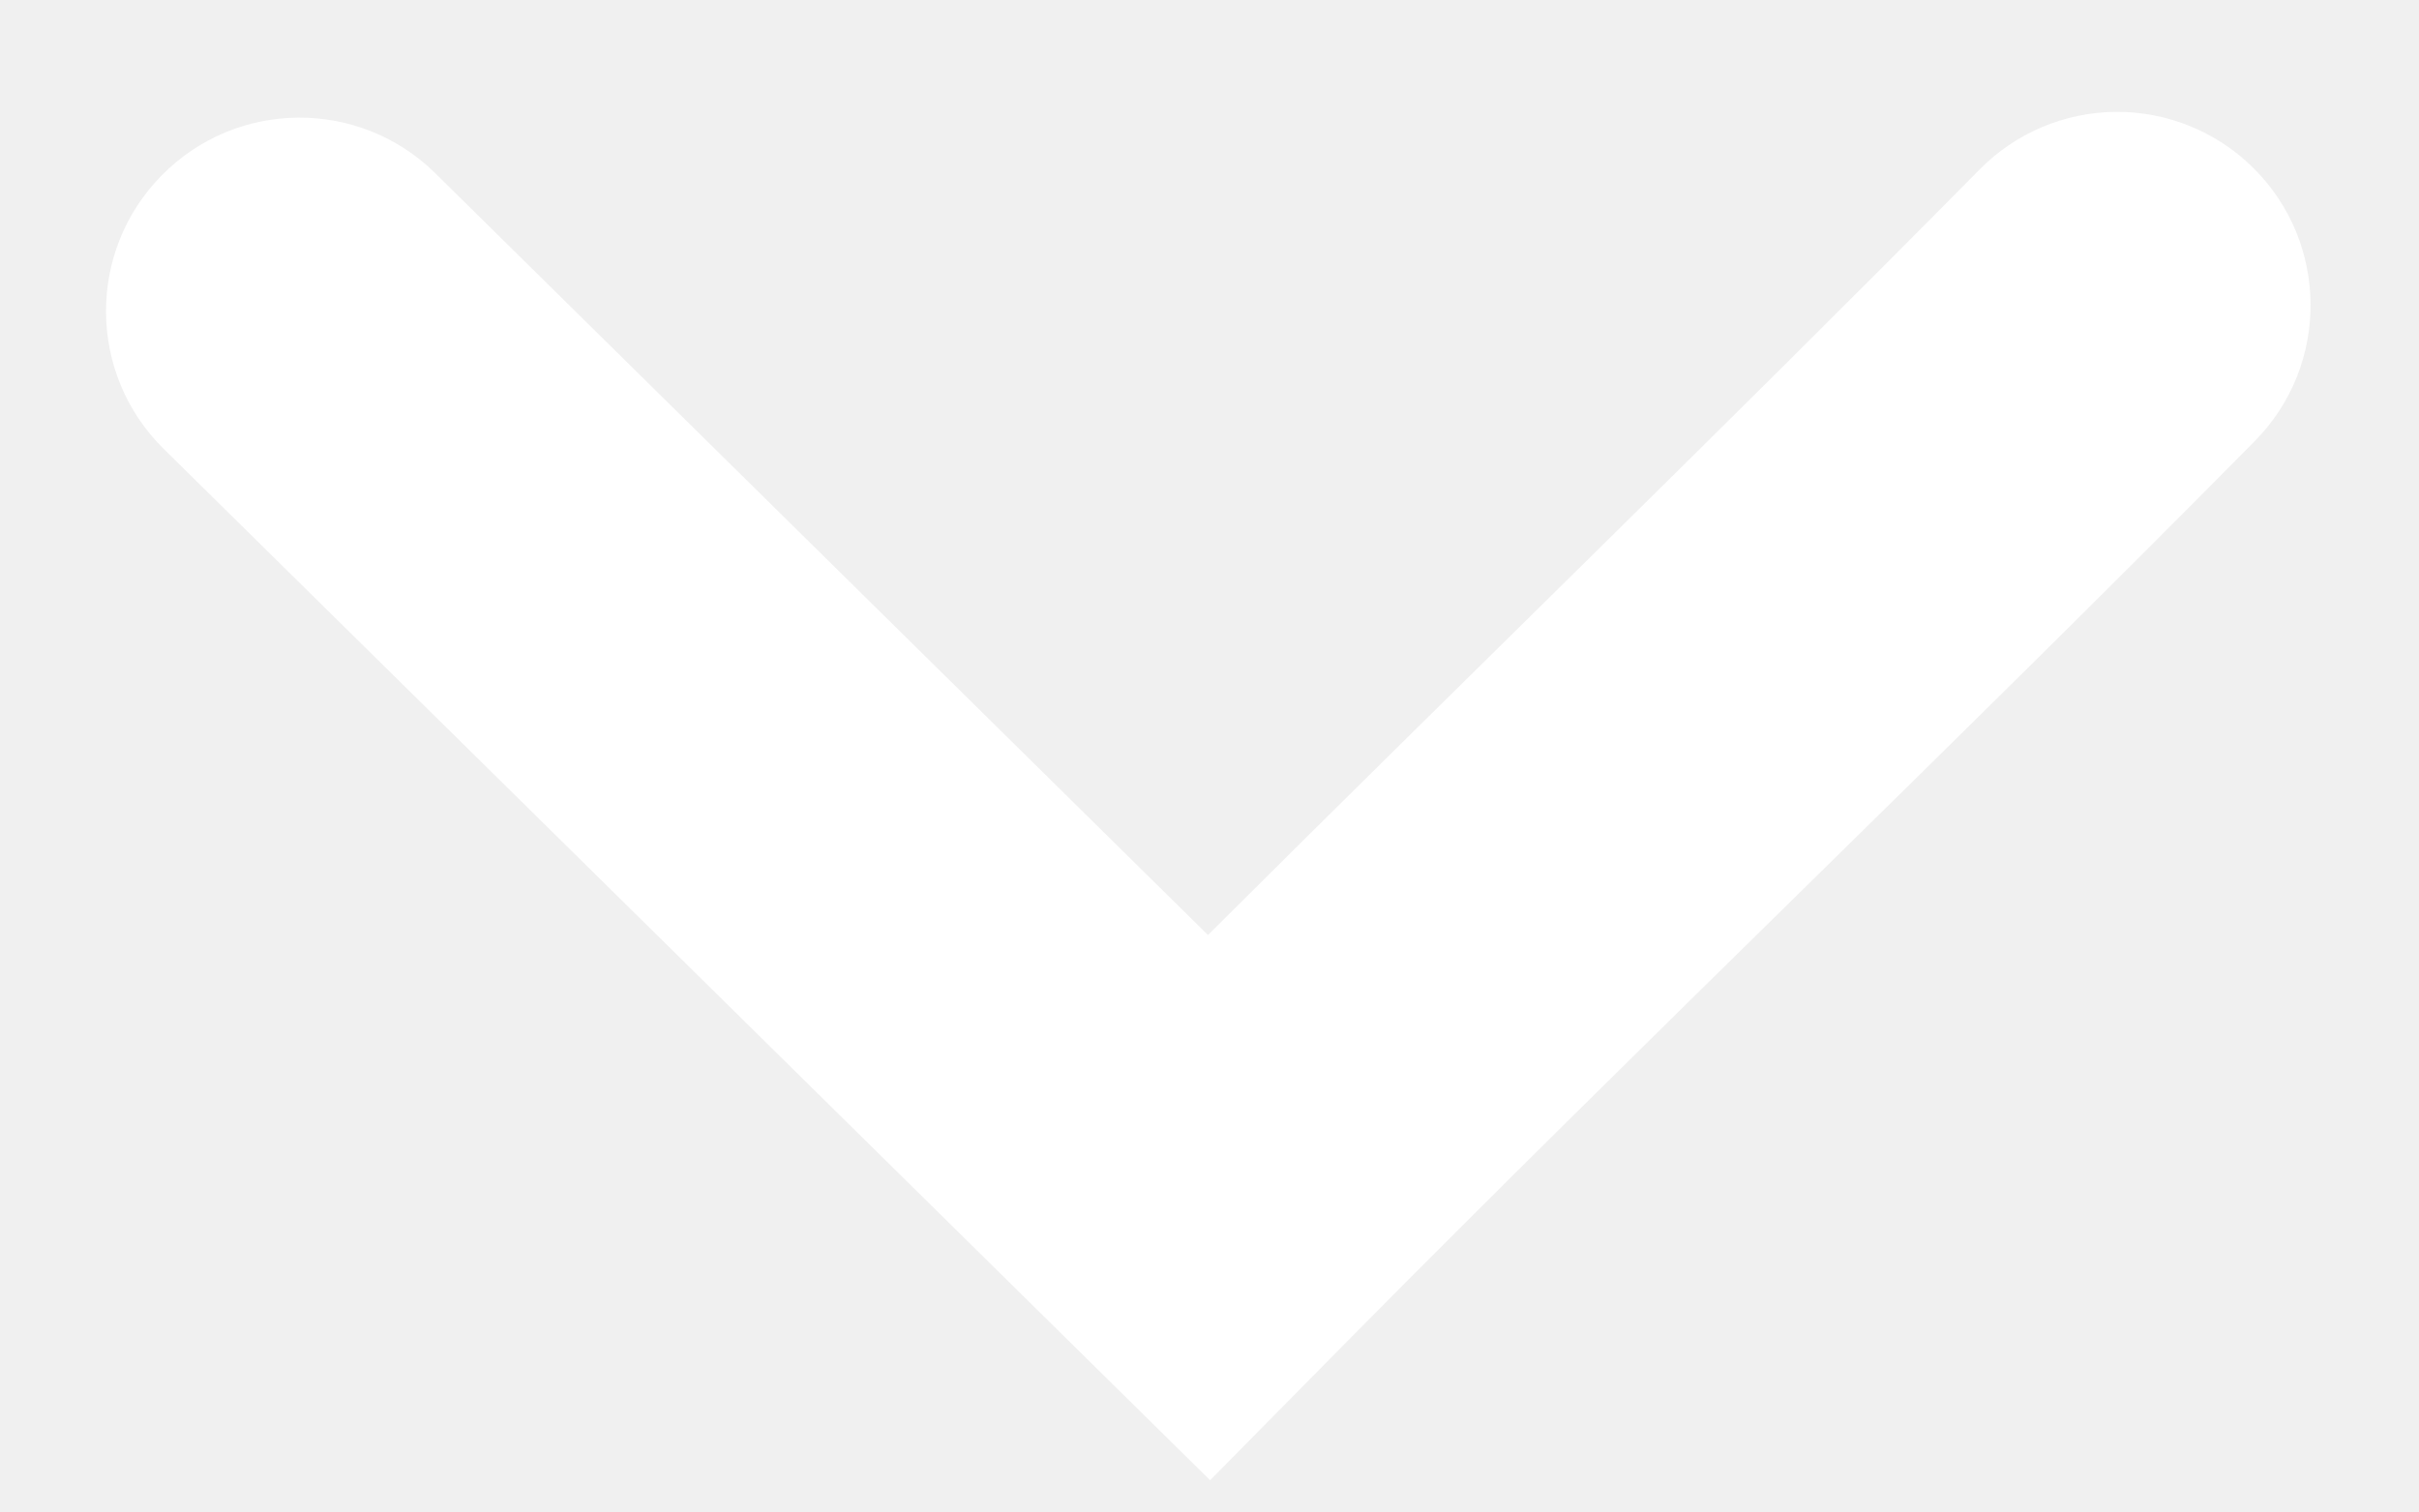
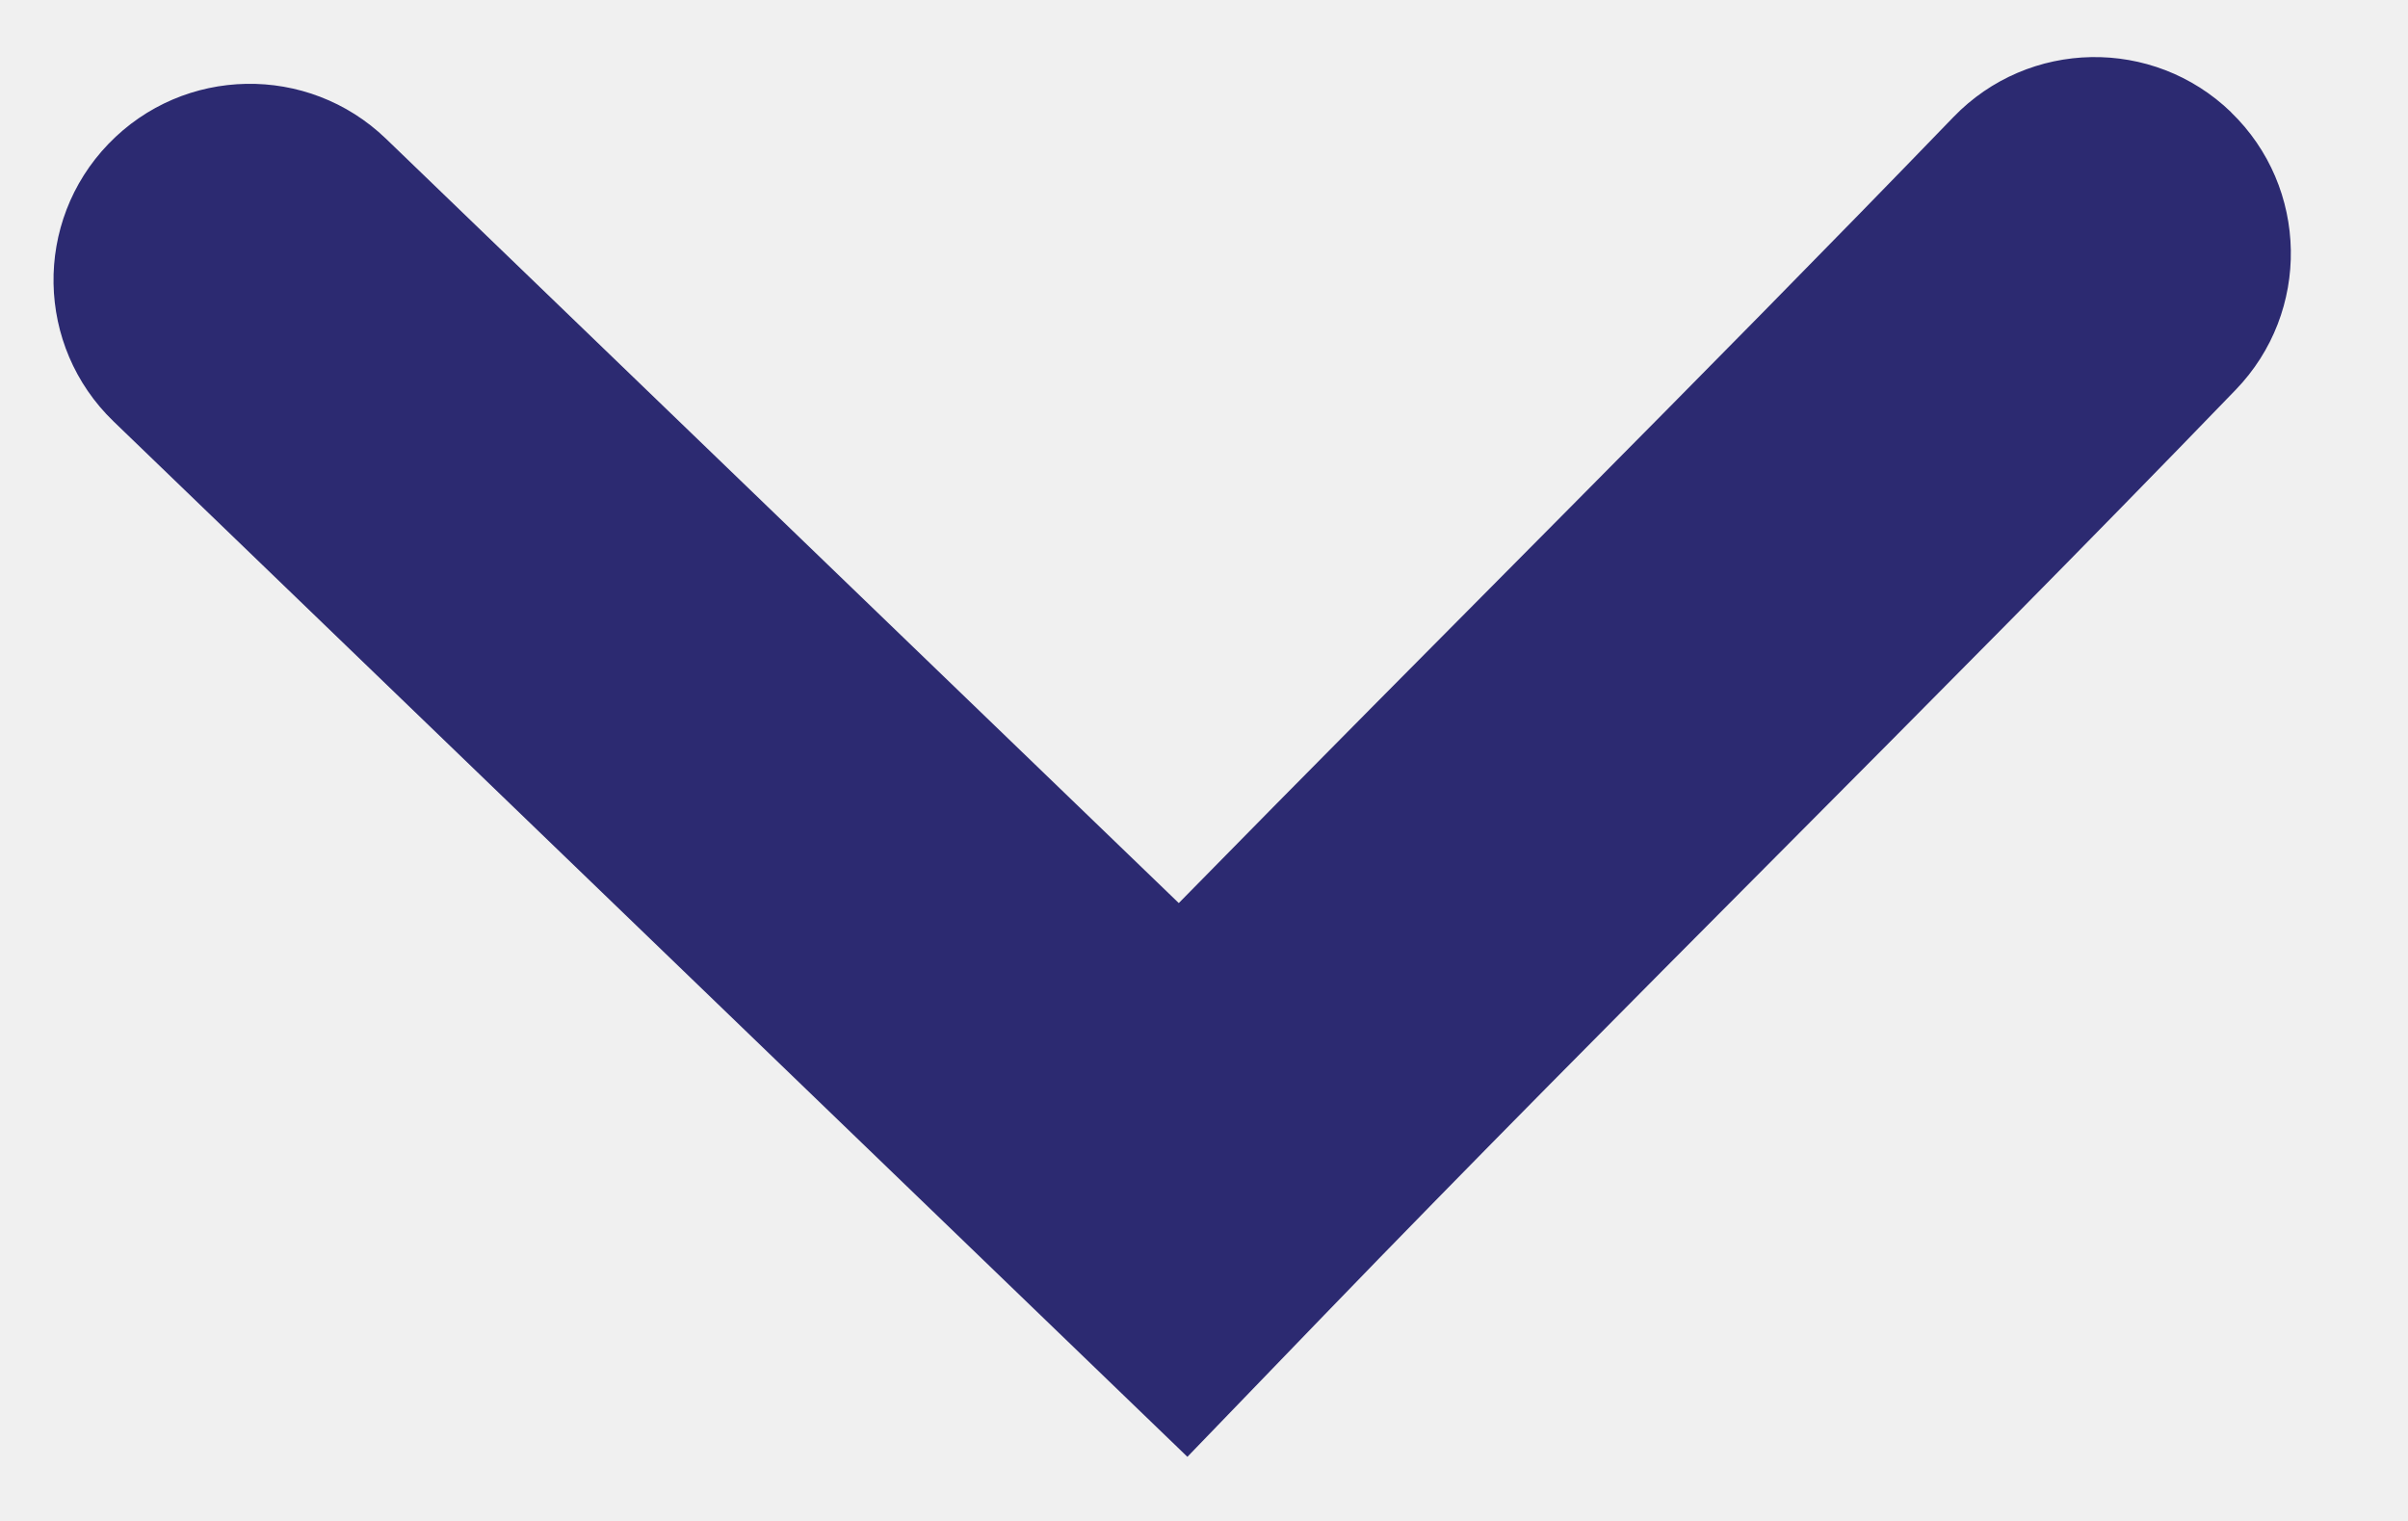
- <svg xmlns="http://www.w3.org/2000/svg" width="16" height="10" viewBox="0 0 16 10" fill="none" version="1.1" id="svg778">
-   <defs id="defs782" />
-   <path style="color:#000000;fill:#ffffff;stroke-linecap:round;-inkscape-stroke:none" d="M 13.996,0.74 A 1.279,1.279 0 0 0 13.094,1.121 C 11.435,2.801 9.696,4.485 7.99,6.186 L 2.879,1.146 A 1.279,1.279 0 0 0 1.07,1.16 1.279,1.279 0 0 0 1.082,2.969 L 8.004,9.793 8.902,8.883 C 10.856,6.905 12.924,4.933 14.914,2.918 A 1.279,1.279 0 0 0 14.902,1.109 1.279,1.279 0 0 0 13.996,0.74 Z" id="path776" />
+ <svg xmlns="http://www.w3.org/2000/svg" width="19" height="12" viewBox="0 0 19 12" fill="none" version="1.1" id="svg304">
+   <defs id="defs308" />
+   <path style="color:#000000;fill:#2c2a71;stroke-linecap:round;-inkscape-stroke:none" d="m 17.604,0.885 a 1.549,1.549 0 0 0 -2.191,0.039 C 13.427,2.98 11.343,5.043 9.301,7.125 L 3.045,1.094 a 1.549,1.549 0 0 0 -2.189,0.041 1.549,1.549 0 0 0 0.039,2.189 L 9.369,11.494 10.443,10.381 c 2.339,-2.422 4.815,-4.838 7.197,-7.305 a 1.549,1.549 0 0 0 -0.037,-2.191 z" id="path302" />
</svg>
